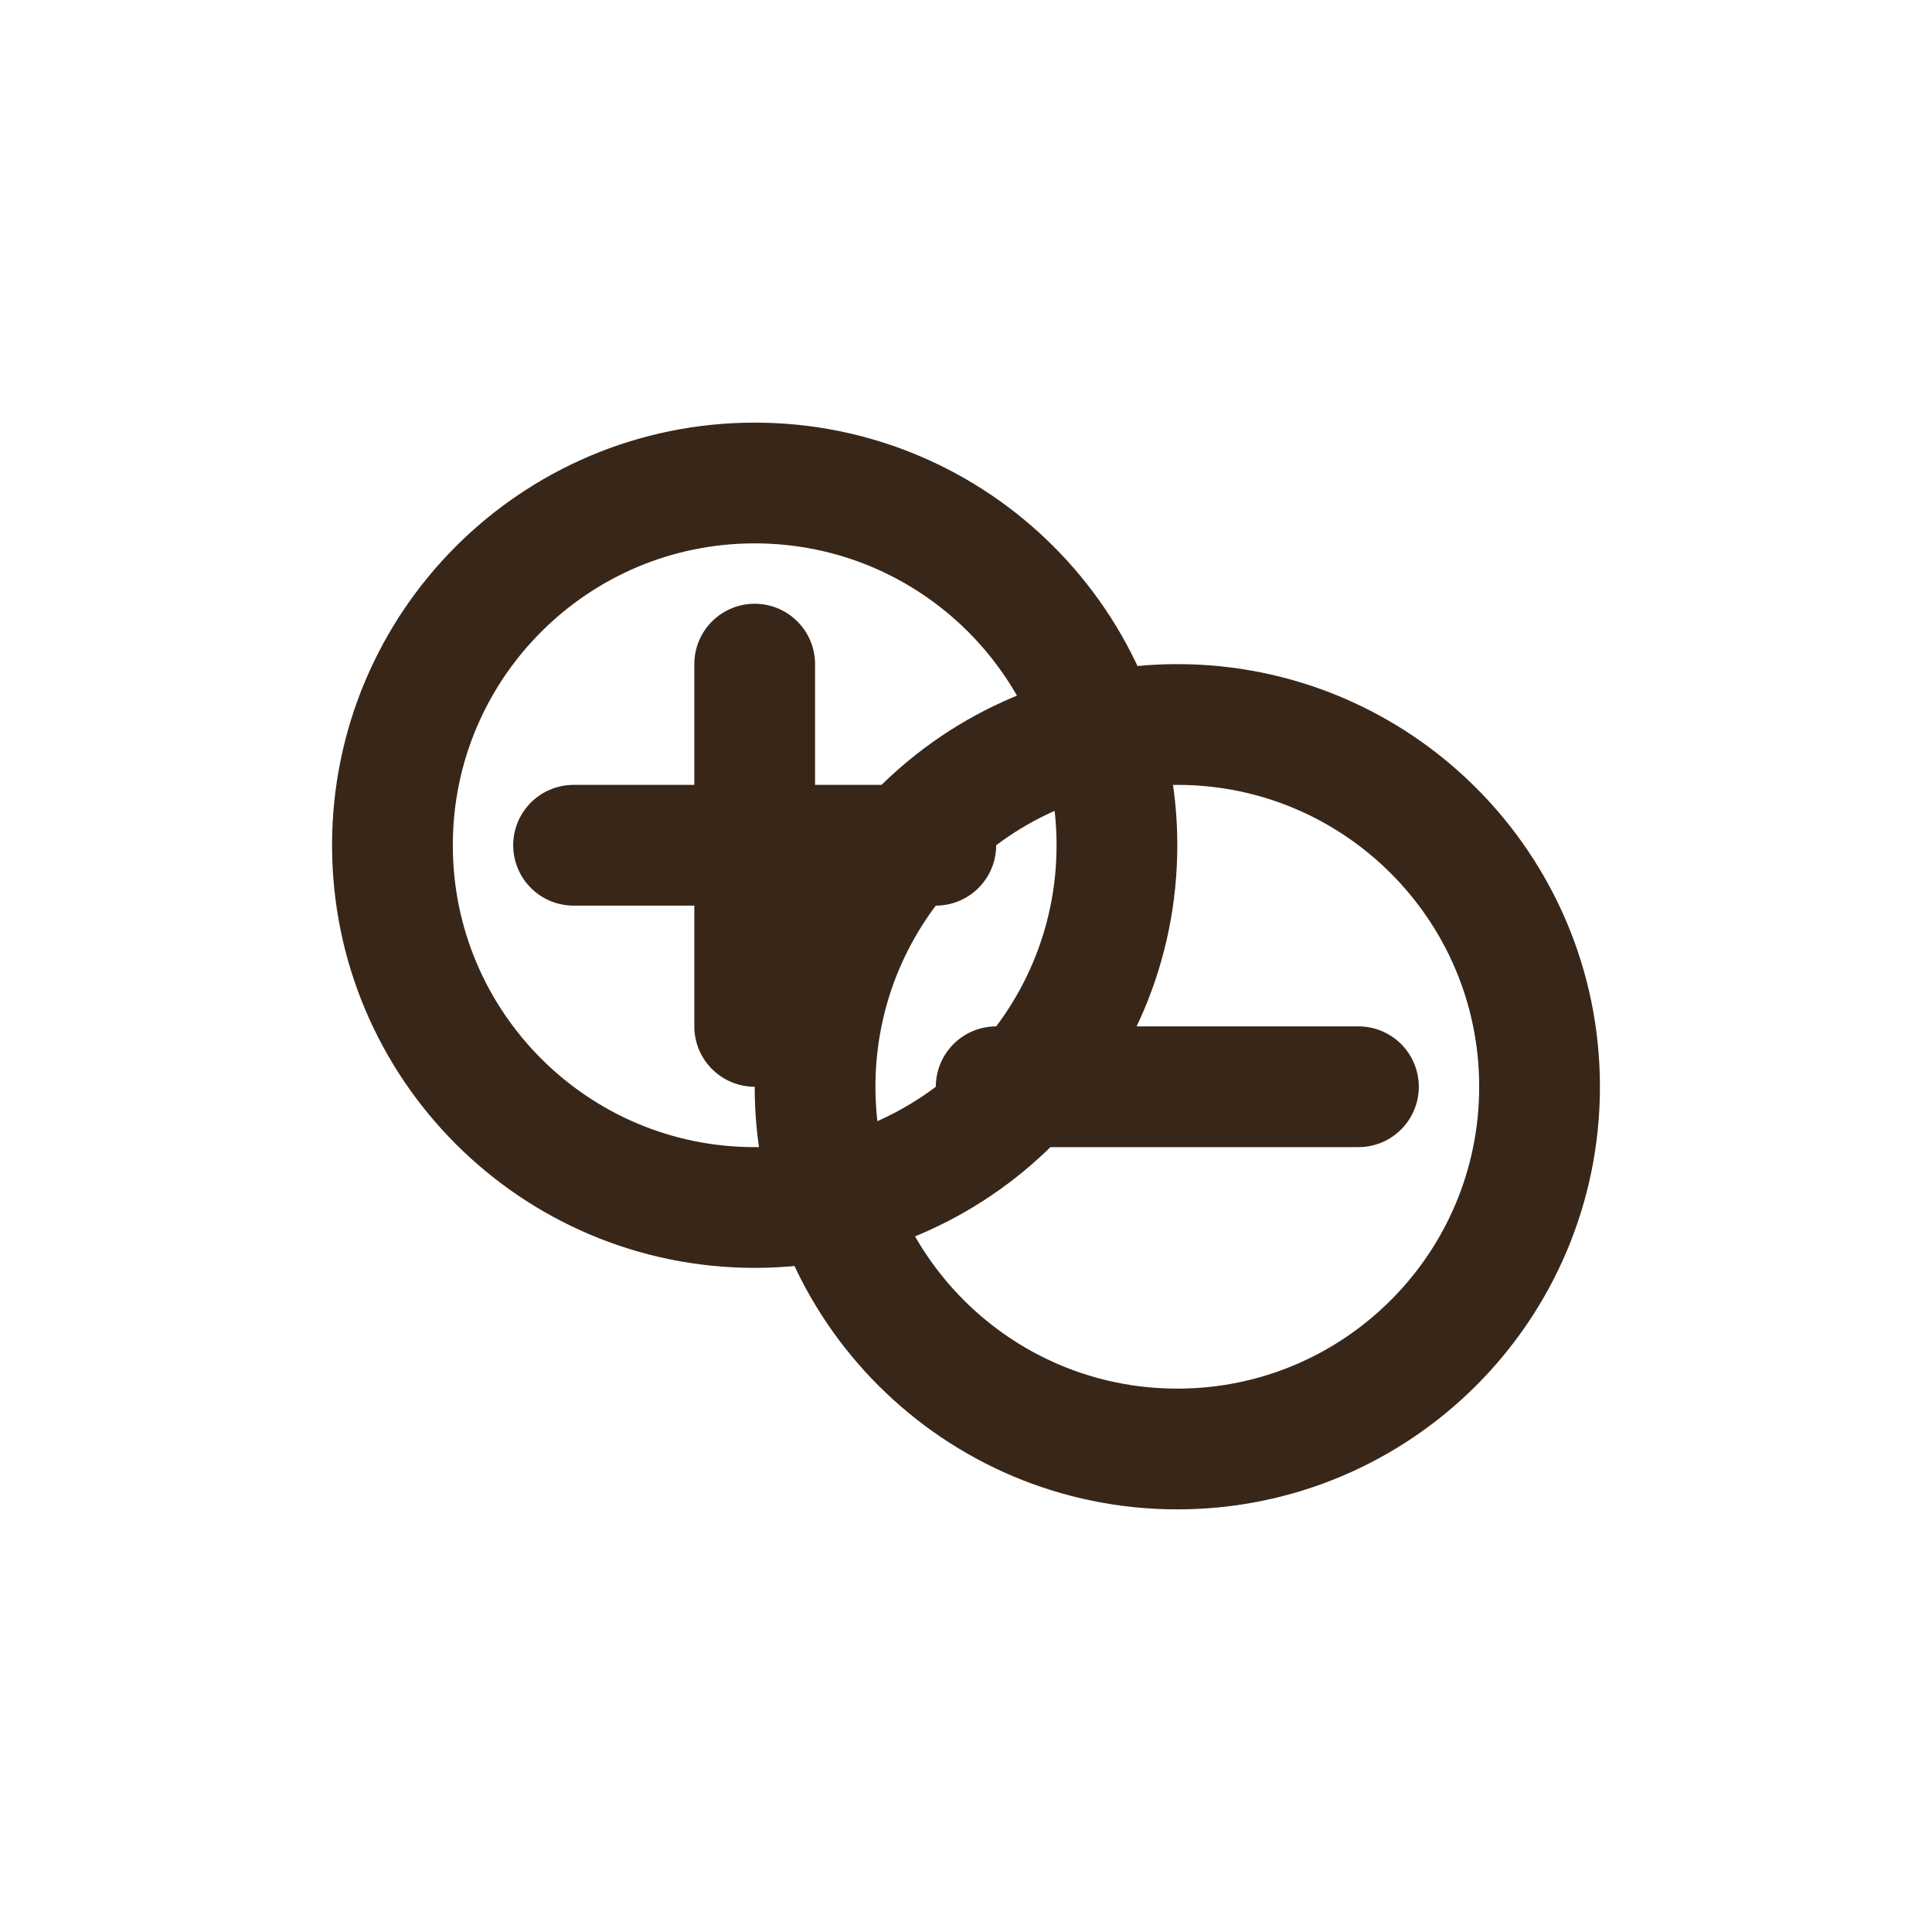
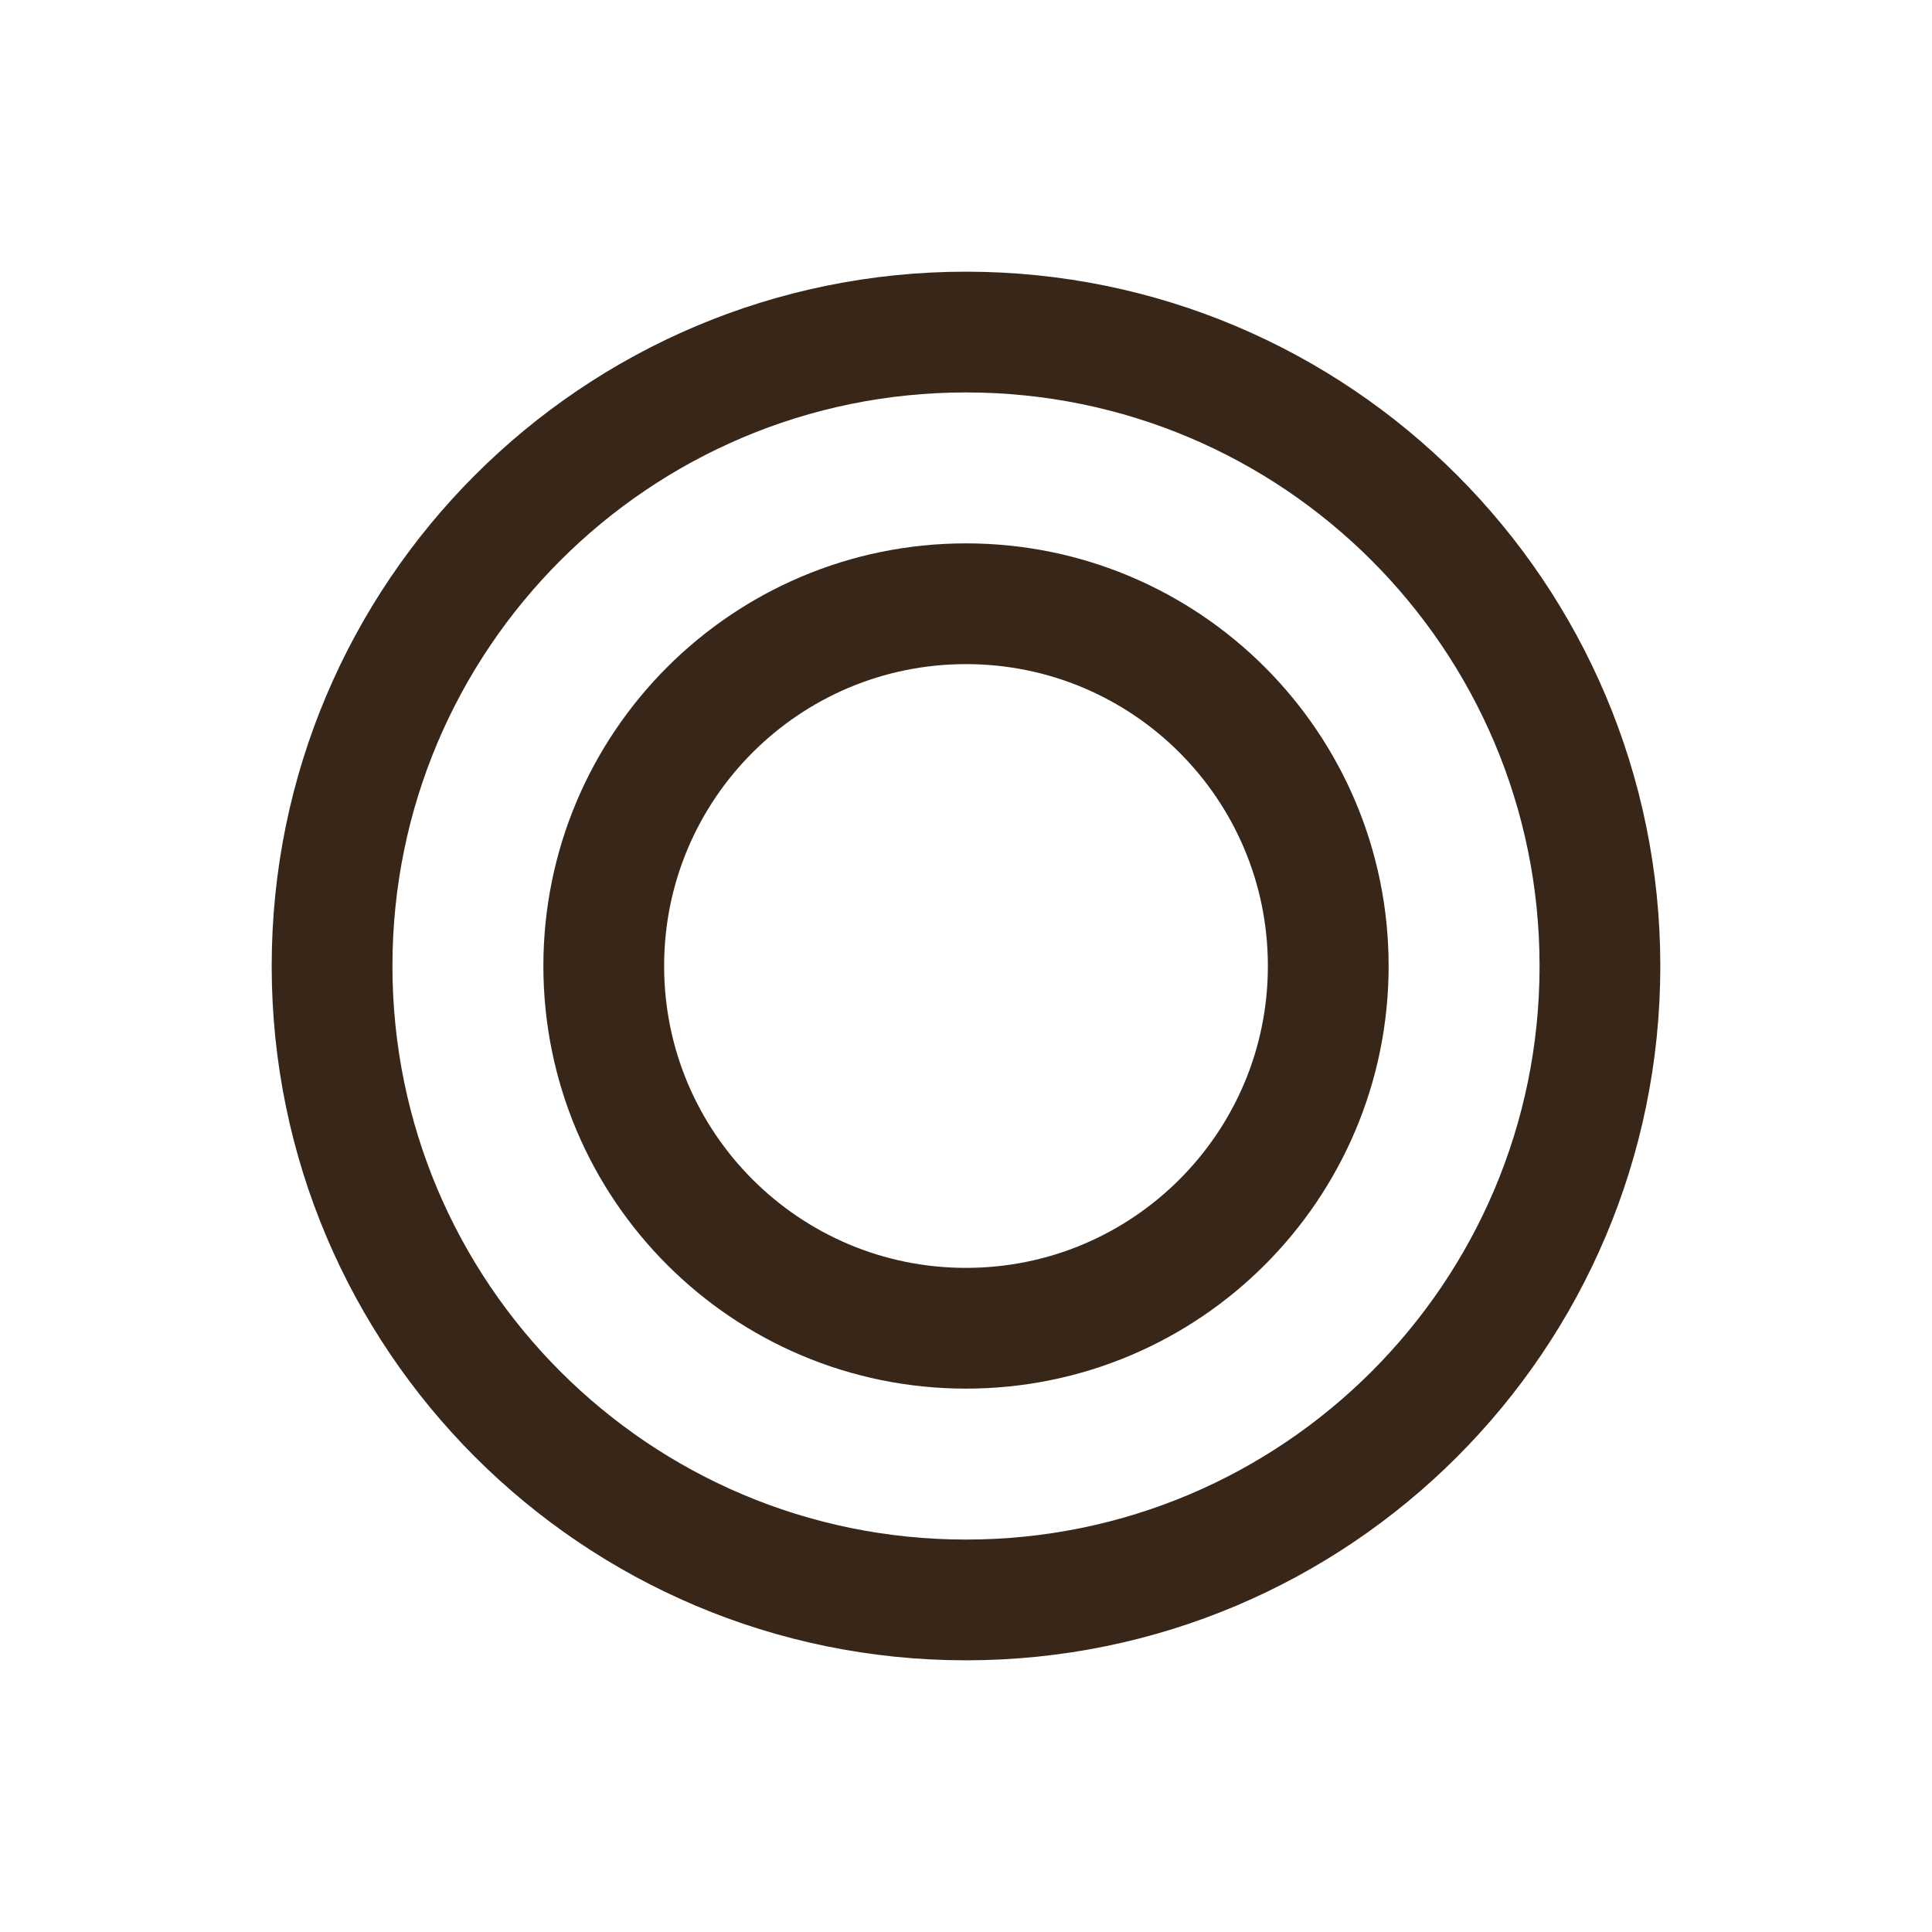
<svg xmlns="http://www.w3.org/2000/svg" viewBox="0 0 64 64" fill="none" stroke="#382719" stroke-width="4" stroke-linecap="round" stroke-linejoin="round">
-   <circle cx="25" cy="28" r="12" />
-   <circle cx="39" cy="36" r="12" />
-   <path d="M25 22v12M19 28h12" />
-   <path d="M33 36h12" />
+   <circle cx="32" cy="32" r="21" />
+   <circle cx="32" cy="32" r="12" />
</svg>
